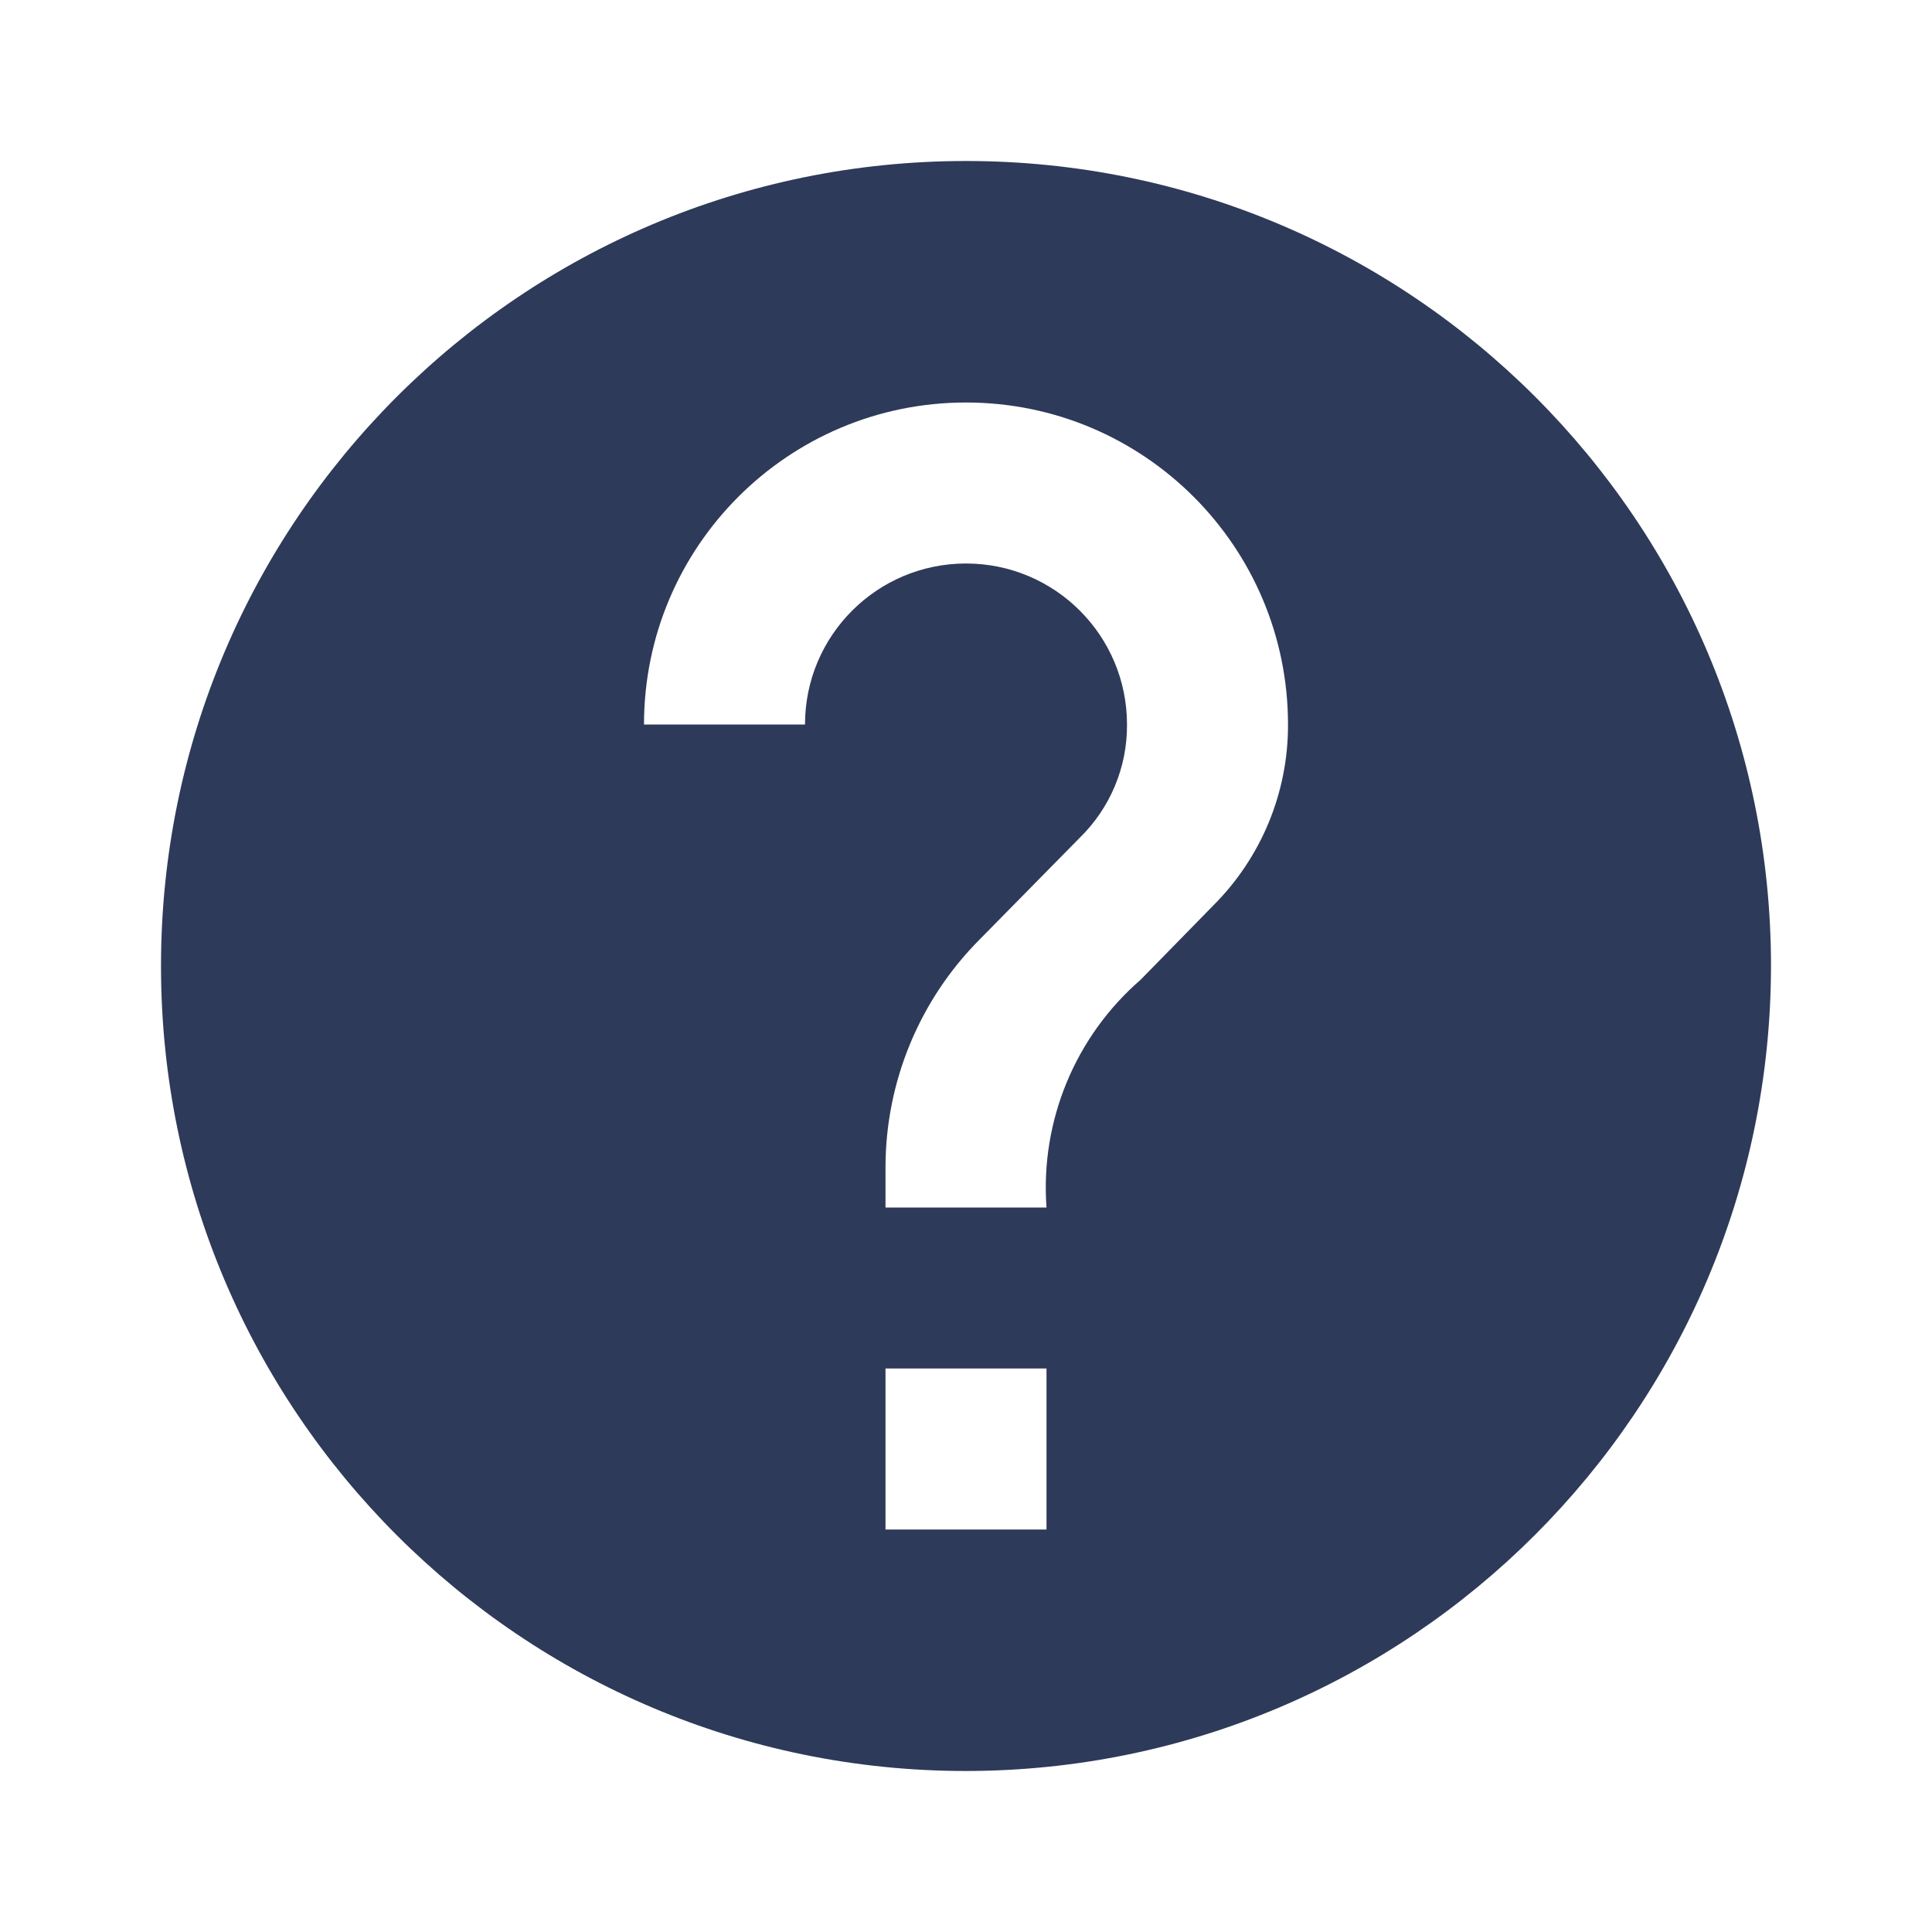
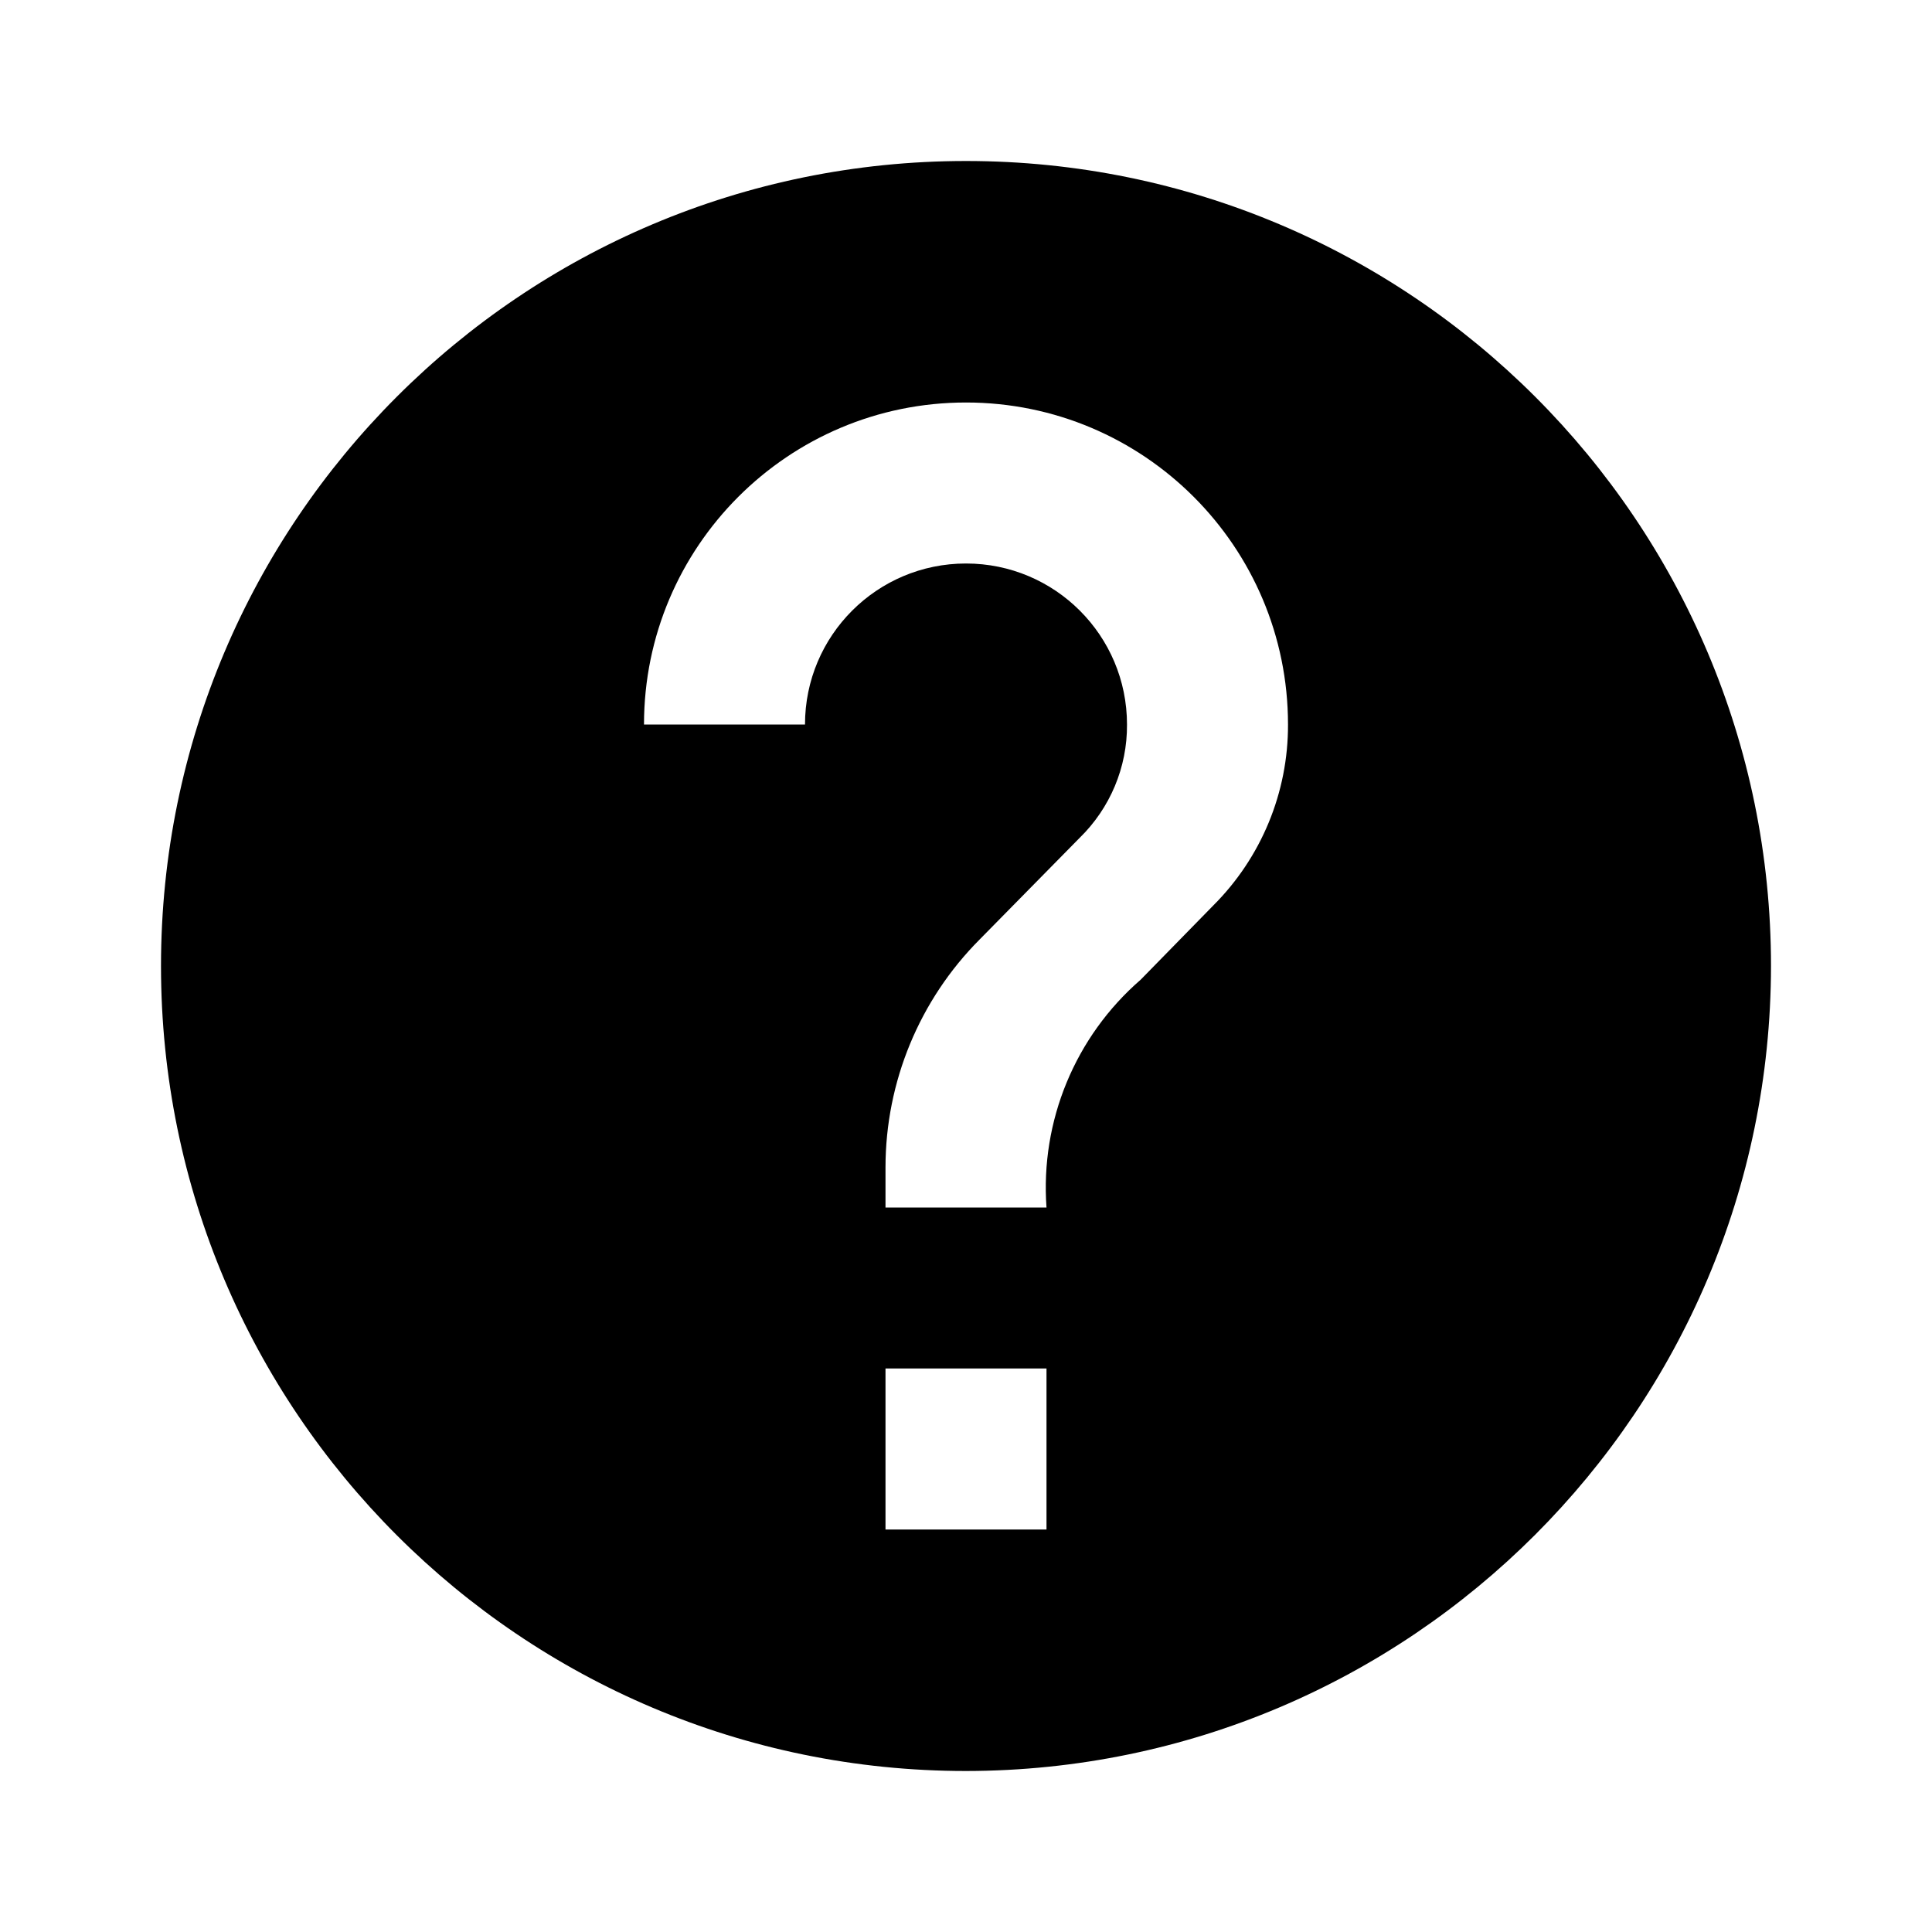
- <svg xmlns="http://www.w3.org/2000/svg" width="24" height="24" viewBox="0 0 24 24" fill="none">
-   <path d="M12 22C6.477 22 2 17.523 2 12C2 6.477 6.477 2 12 2C17.523 2 22 6.477 22 12C21.994 17.52 17.52 21.994 12 22ZM11 17V19H13V17H11ZM12 7C13.105 7 14 7.895 14 9C14.004 9.531 13.79 10.04 13.41 10.41L12.17 11.67C11.421 12.422 11.001 13.439 11 14.5V15H13C12.922 13.925 13.356 12.876 14.17 12.17L15.07 11.25C15.668 10.654 16.003 9.844 16 9C16 6.791 14.209 5 12 5C9.791 5 8 6.791 8 9H10C10 7.895 10.895 7 12 7Z" fill="#2E3A59" />
+ <svg xmlns="http://www.w3.org/2000/svg" width="24" height="24" viewBox="0 0 24 24">
+   <path d="M12 22C6.477 22 2 17.523 2 12C2 6.477 6.477 2 12 2C17.523 2 22 6.477 22 12C21.994 17.52 17.52 21.994 12 22ZM11 17V19H13V17H11ZM12 7C13.105 7 14 7.895 14 9C14.004 9.531 13.79 10.04 13.41 10.41L12.17 11.67C11.421 12.422 11.001 13.439 11 14.5V15H13C12.922 13.925 13.356 12.876 14.17 12.17L15.07 11.25C15.668 10.654 16.003 9.844 16 9C16 6.791 14.209 5 12 5C9.791 5 8 6.791 8 9H10C10 7.895 10.895 7 12 7Z" />
</svg>
